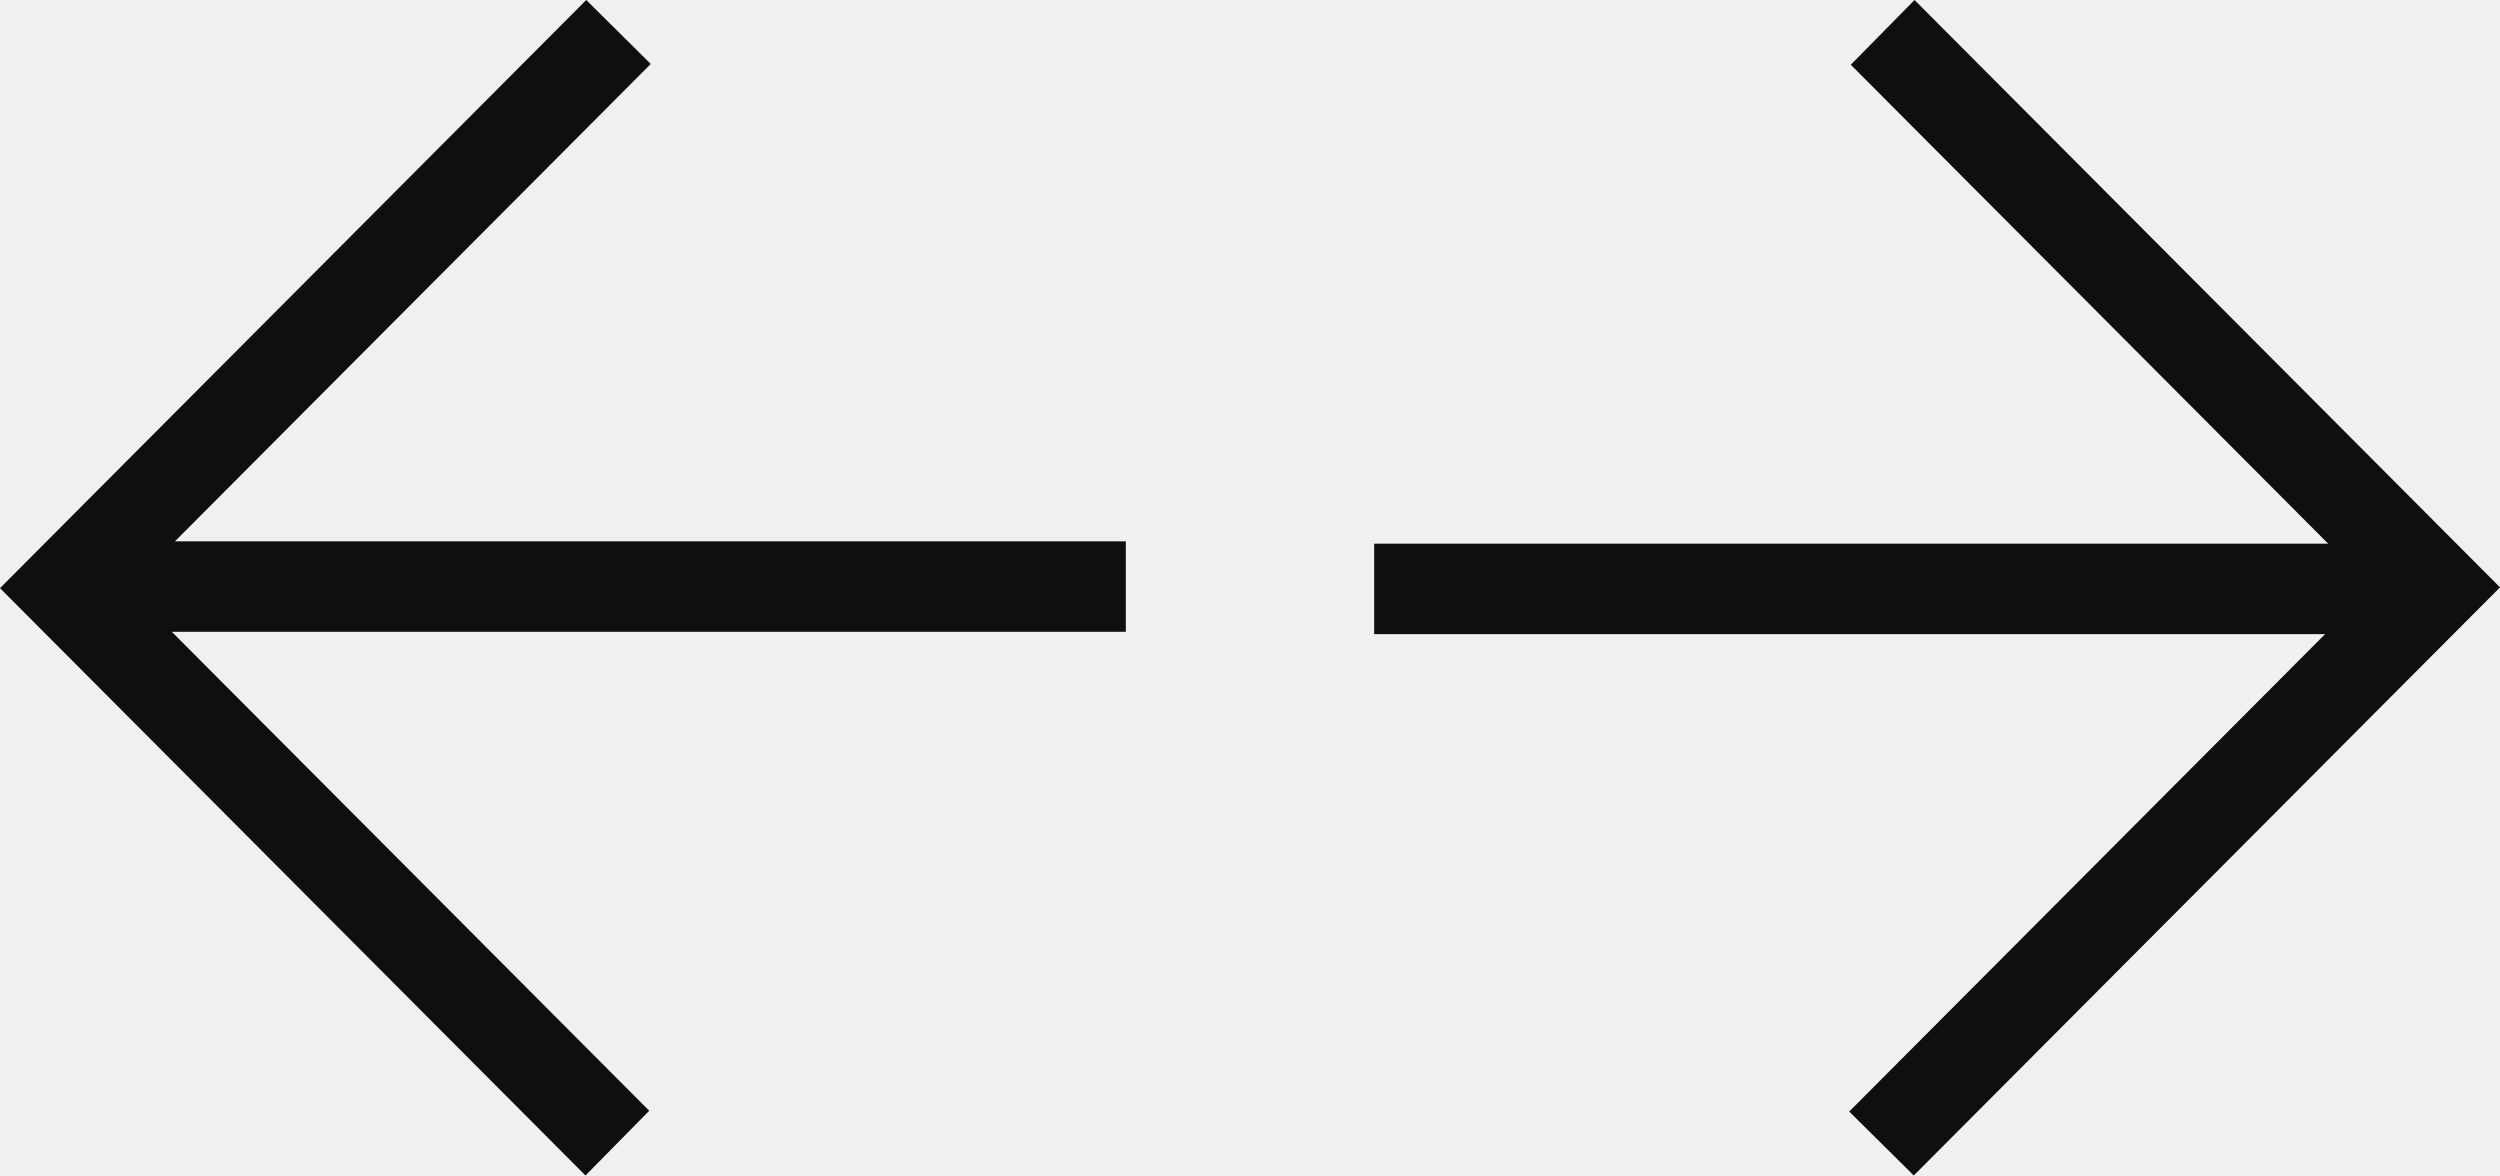
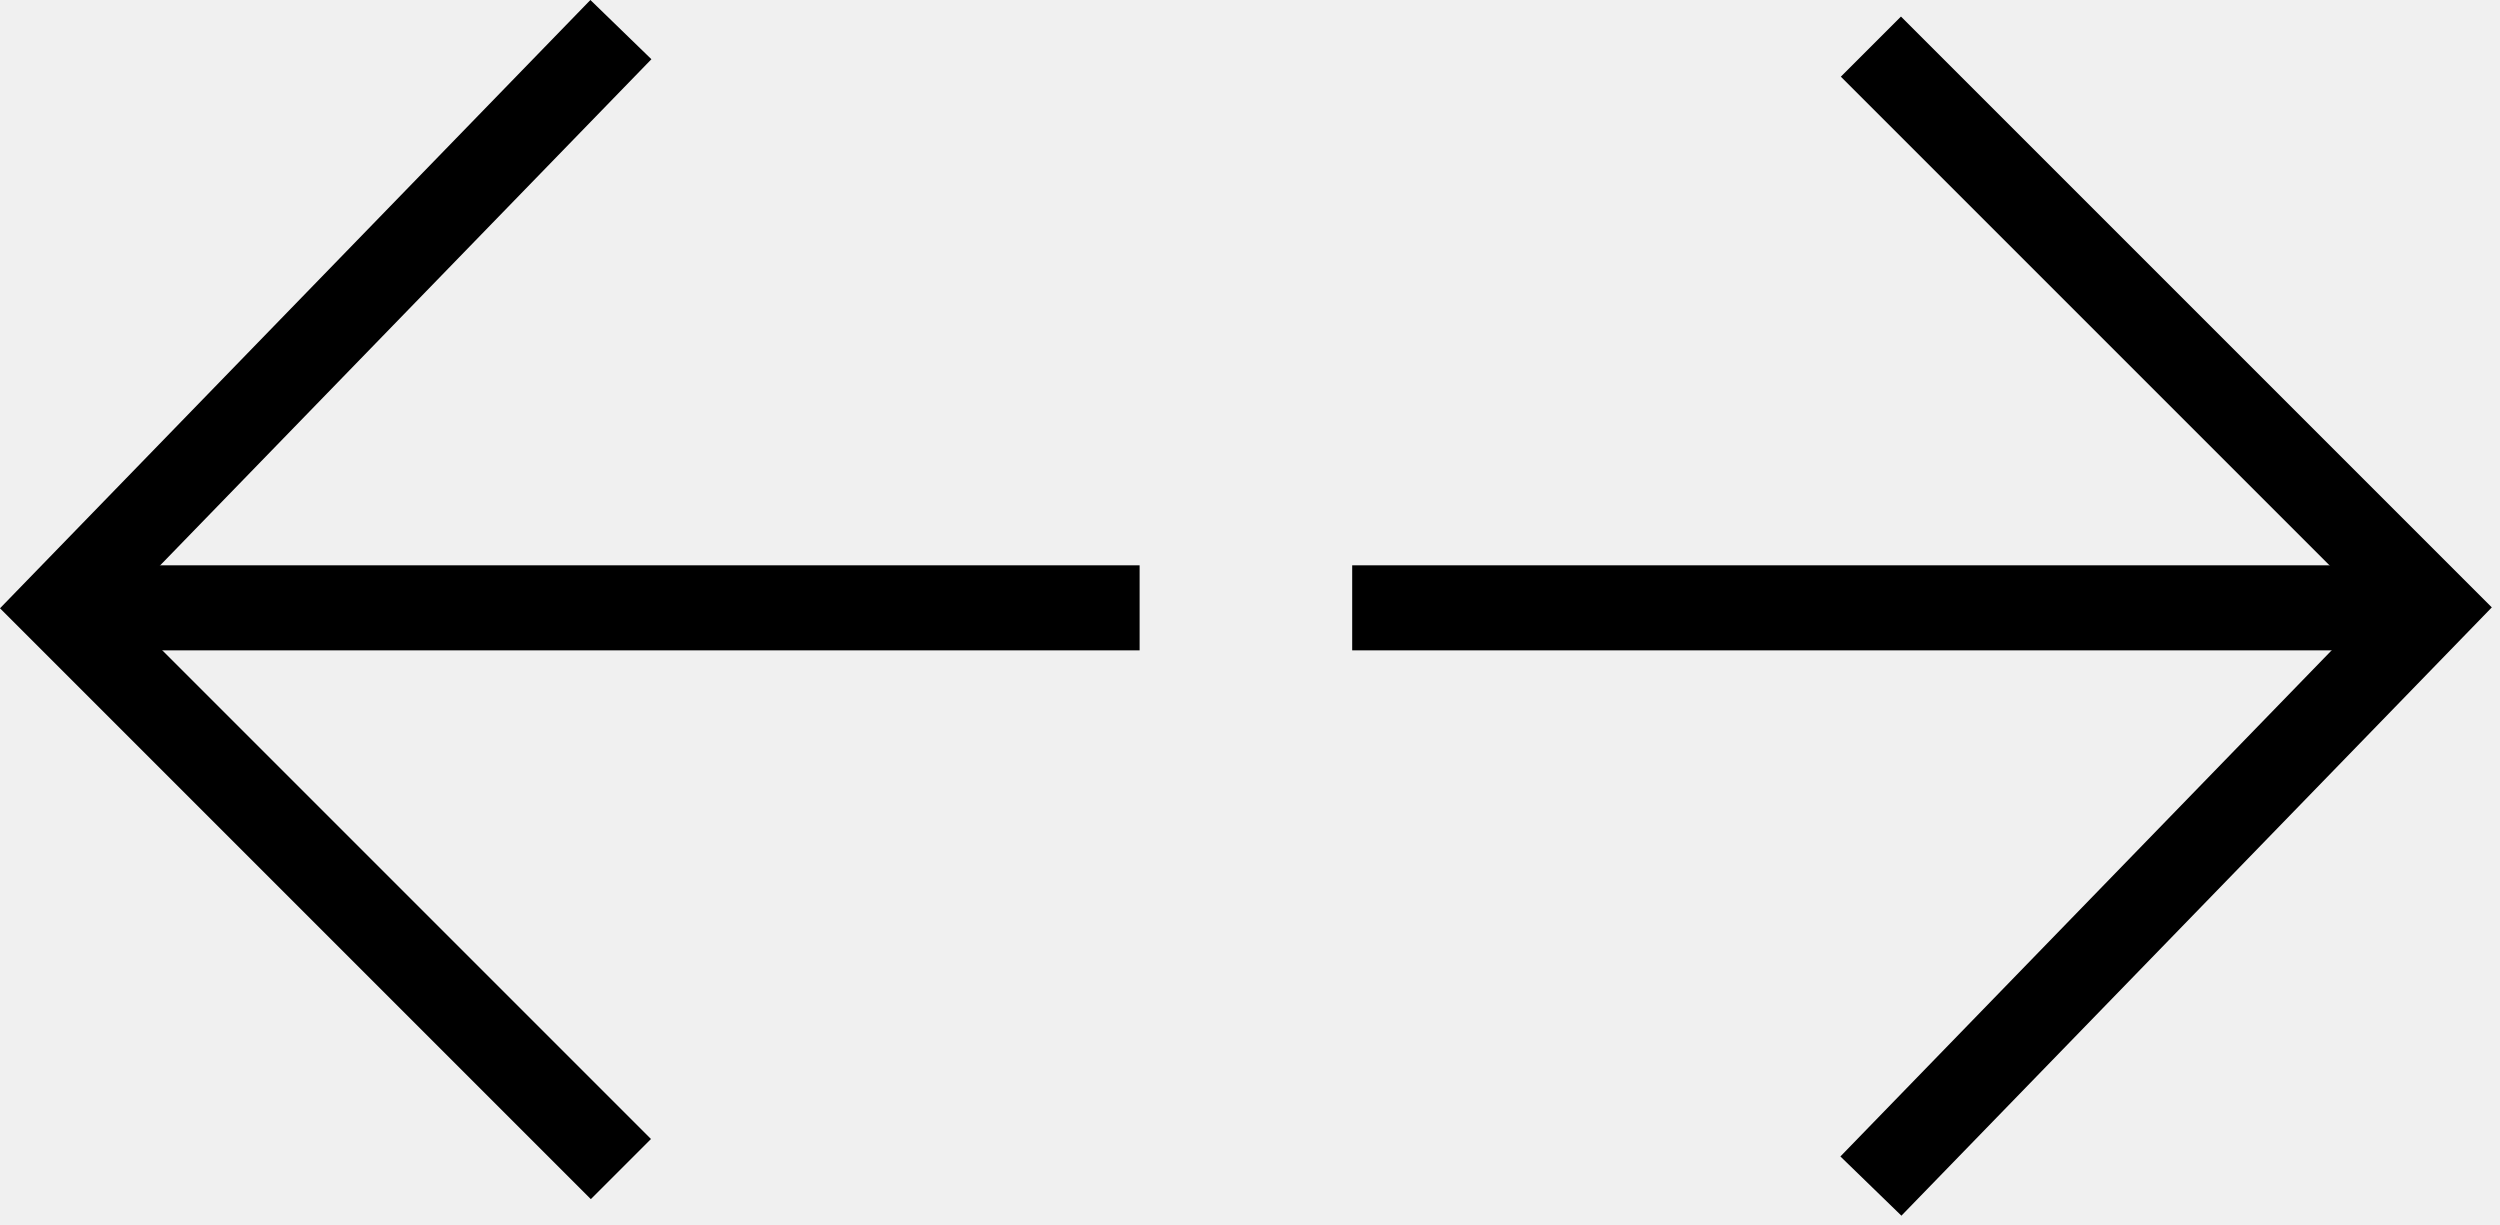
- <svg xmlns="http://www.w3.org/2000/svg" width="151" height="71" viewBox="0 0 151 71" fill="none">
-   <g clip-path="url(#clip0_0_1)">
-     <path d="M4.65835e-06 35.524L2.818 32.697L3.851 31.66L35.409 7.24619e-06L39.307 3.863L10.566 32.697L68 32.697L68 38.162L10.379 38.162L39.213 67.09L35.362 71L4.65835e-06 35.524Z" fill="#0F0F10" />
-   </g>
-   <g clip-path="url(#clip1_0_1)">
-     <path d="M151 35.476L148.182 38.303L147.149 39.34L115.591 71L111.693 67.137L140.434 38.303L83 38.303L83 32.838L140.622 32.838L111.787 3.91L115.638 1.54572e-06L151 35.476Z" fill="#0F0F10" />
-   </g>
-   <defs>
-     <clipPath id="clip0_0_1">
-       <rect width="71" height="68" fill="white" transform="translate(68 2.97237e-06) rotate(90)" />
-     </clipPath>
-     <clipPath id="clip1_0_1">
-       <rect width="71" height="68" fill="white" transform="translate(83 71) rotate(-90)" />
-     </clipPath>
-   </defs>
+ <svg xmlns="http://www.w3.org/2000/svg" width="147" height="72" viewBox="0 0 147 72" fill="none">
+   <path d="M110.009 2.741L143.009 35.741L110.009 69.741" stroke="black" stroke-width="5" />
+   <path d="M143.009 35.741H79.509" stroke="black" stroke-width="5" />
+   <path d="M36.509 68.741L3.509 35.741L36.509 1.741" stroke="black" stroke-width="5" />
+   <path d="M3.509 35.741L67.009 35.741" stroke="black" stroke-width="5" />
</svg>
